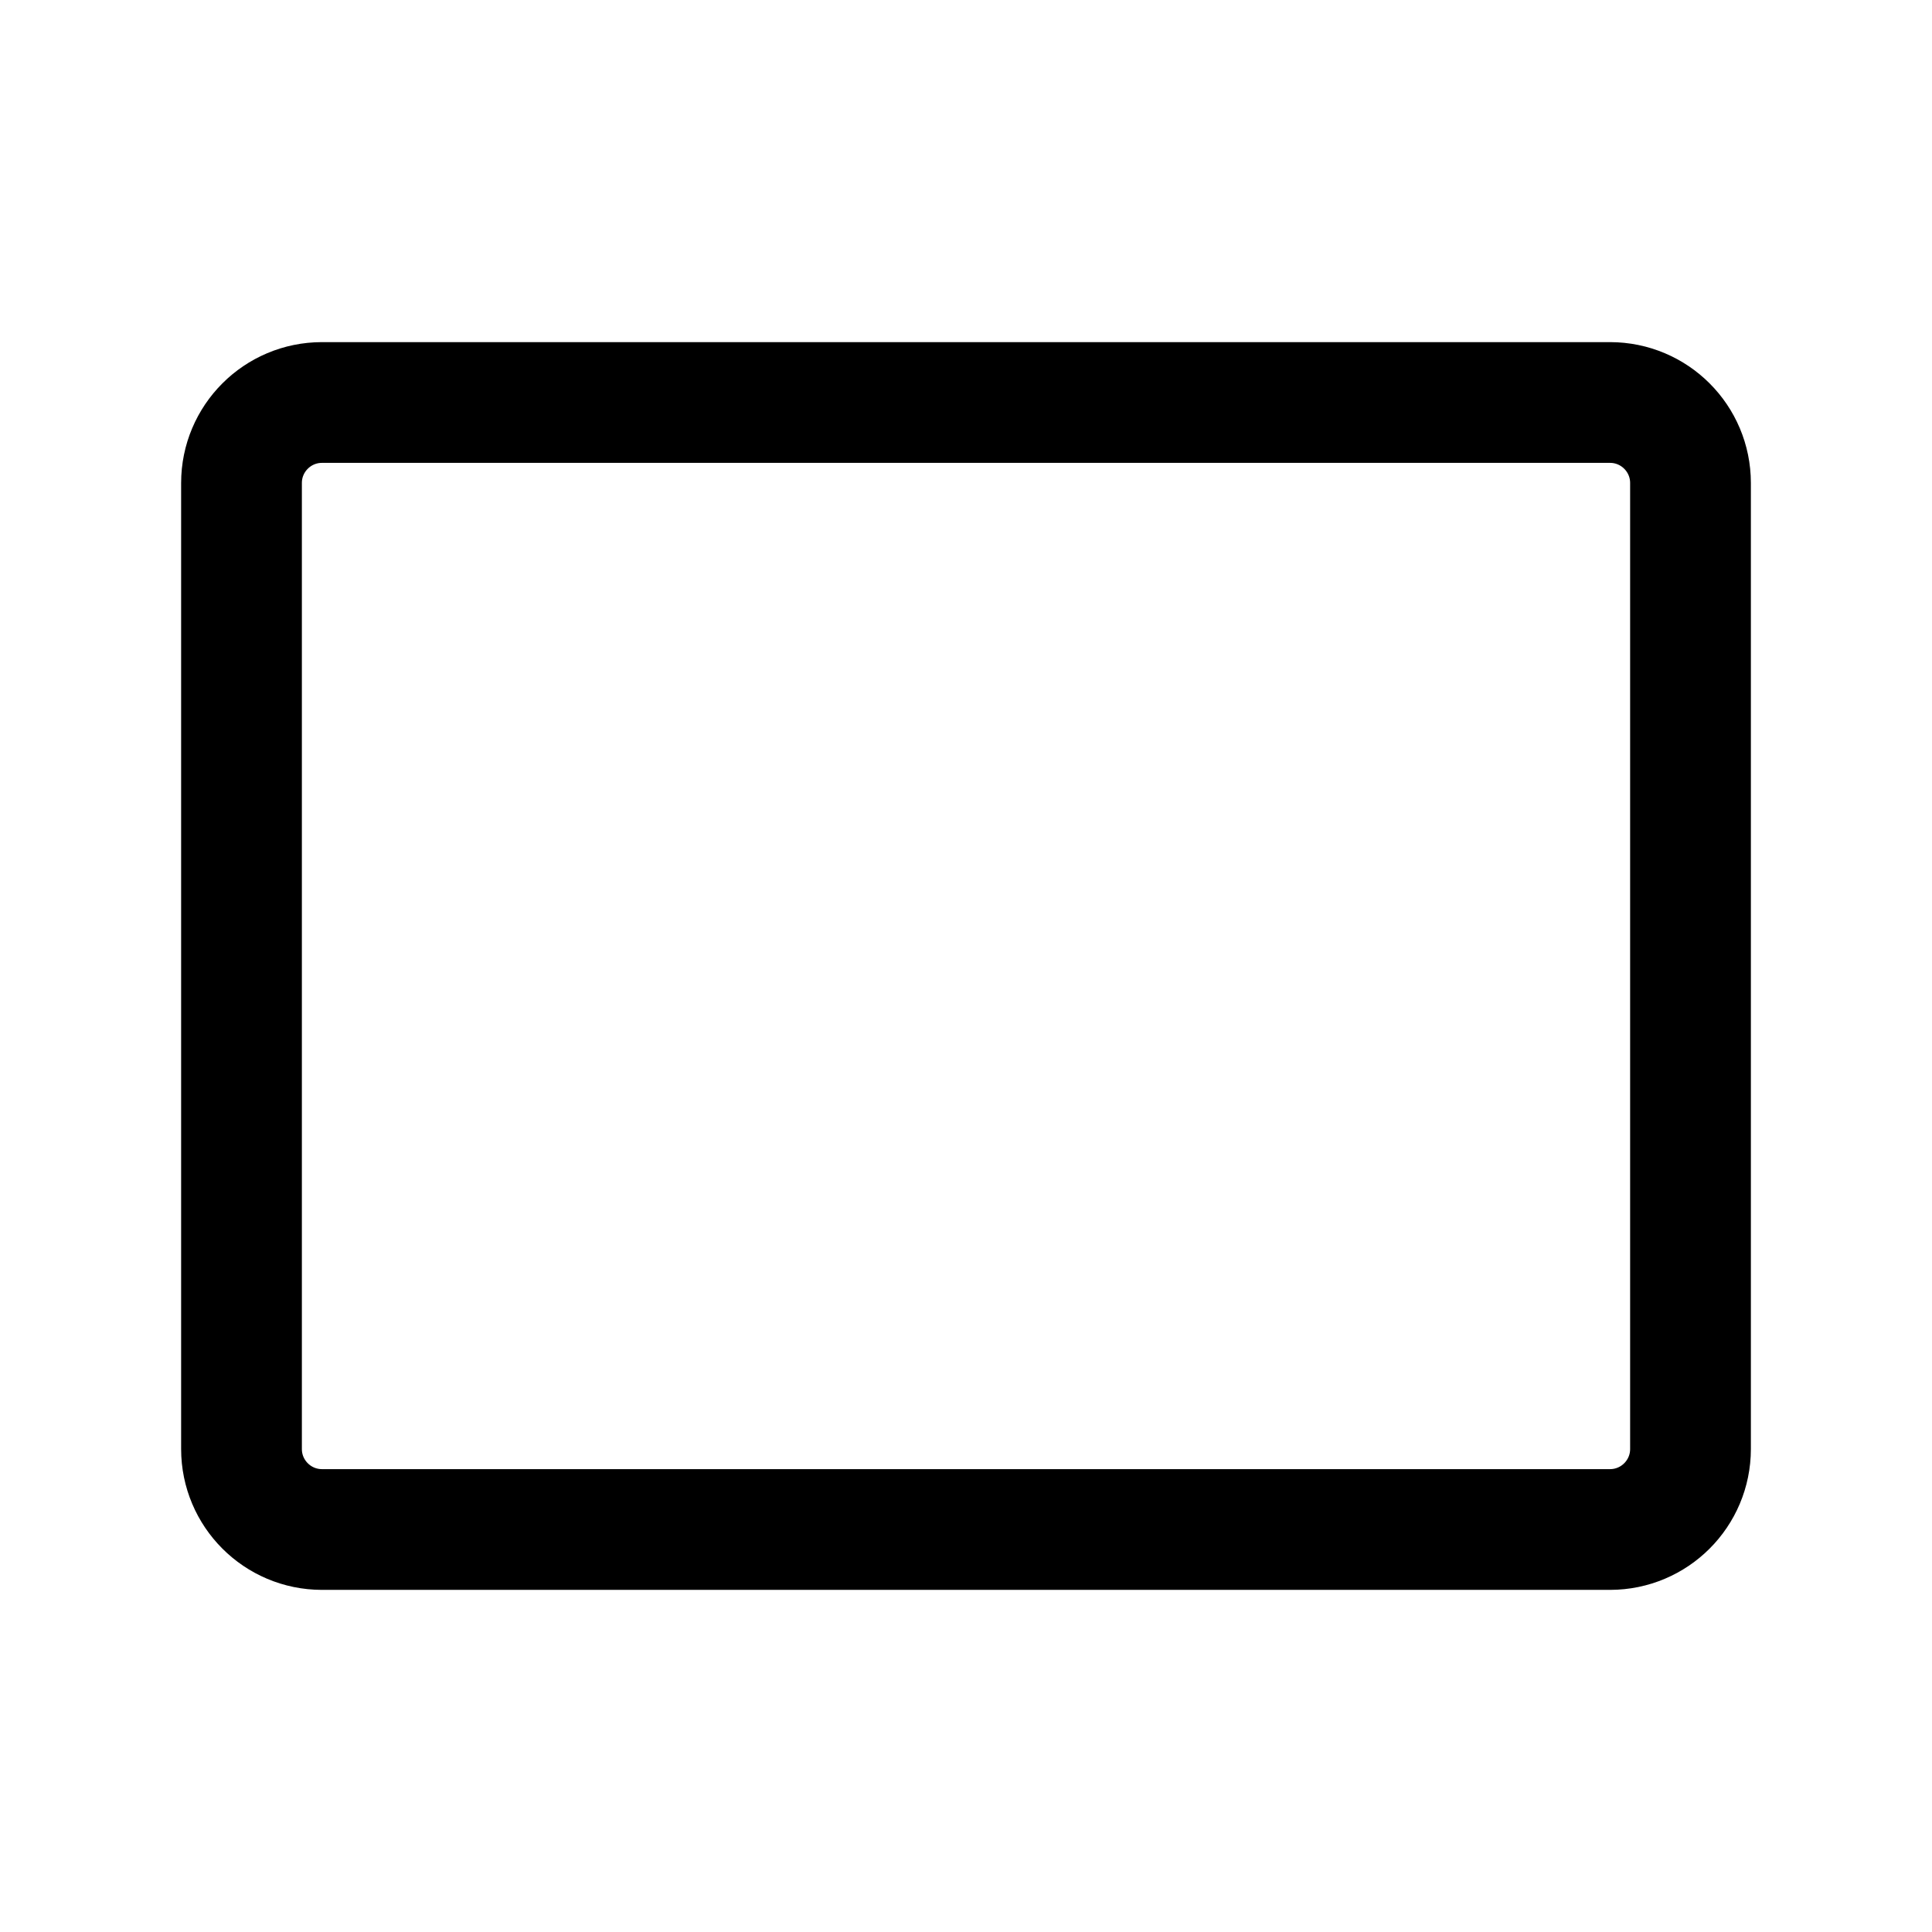
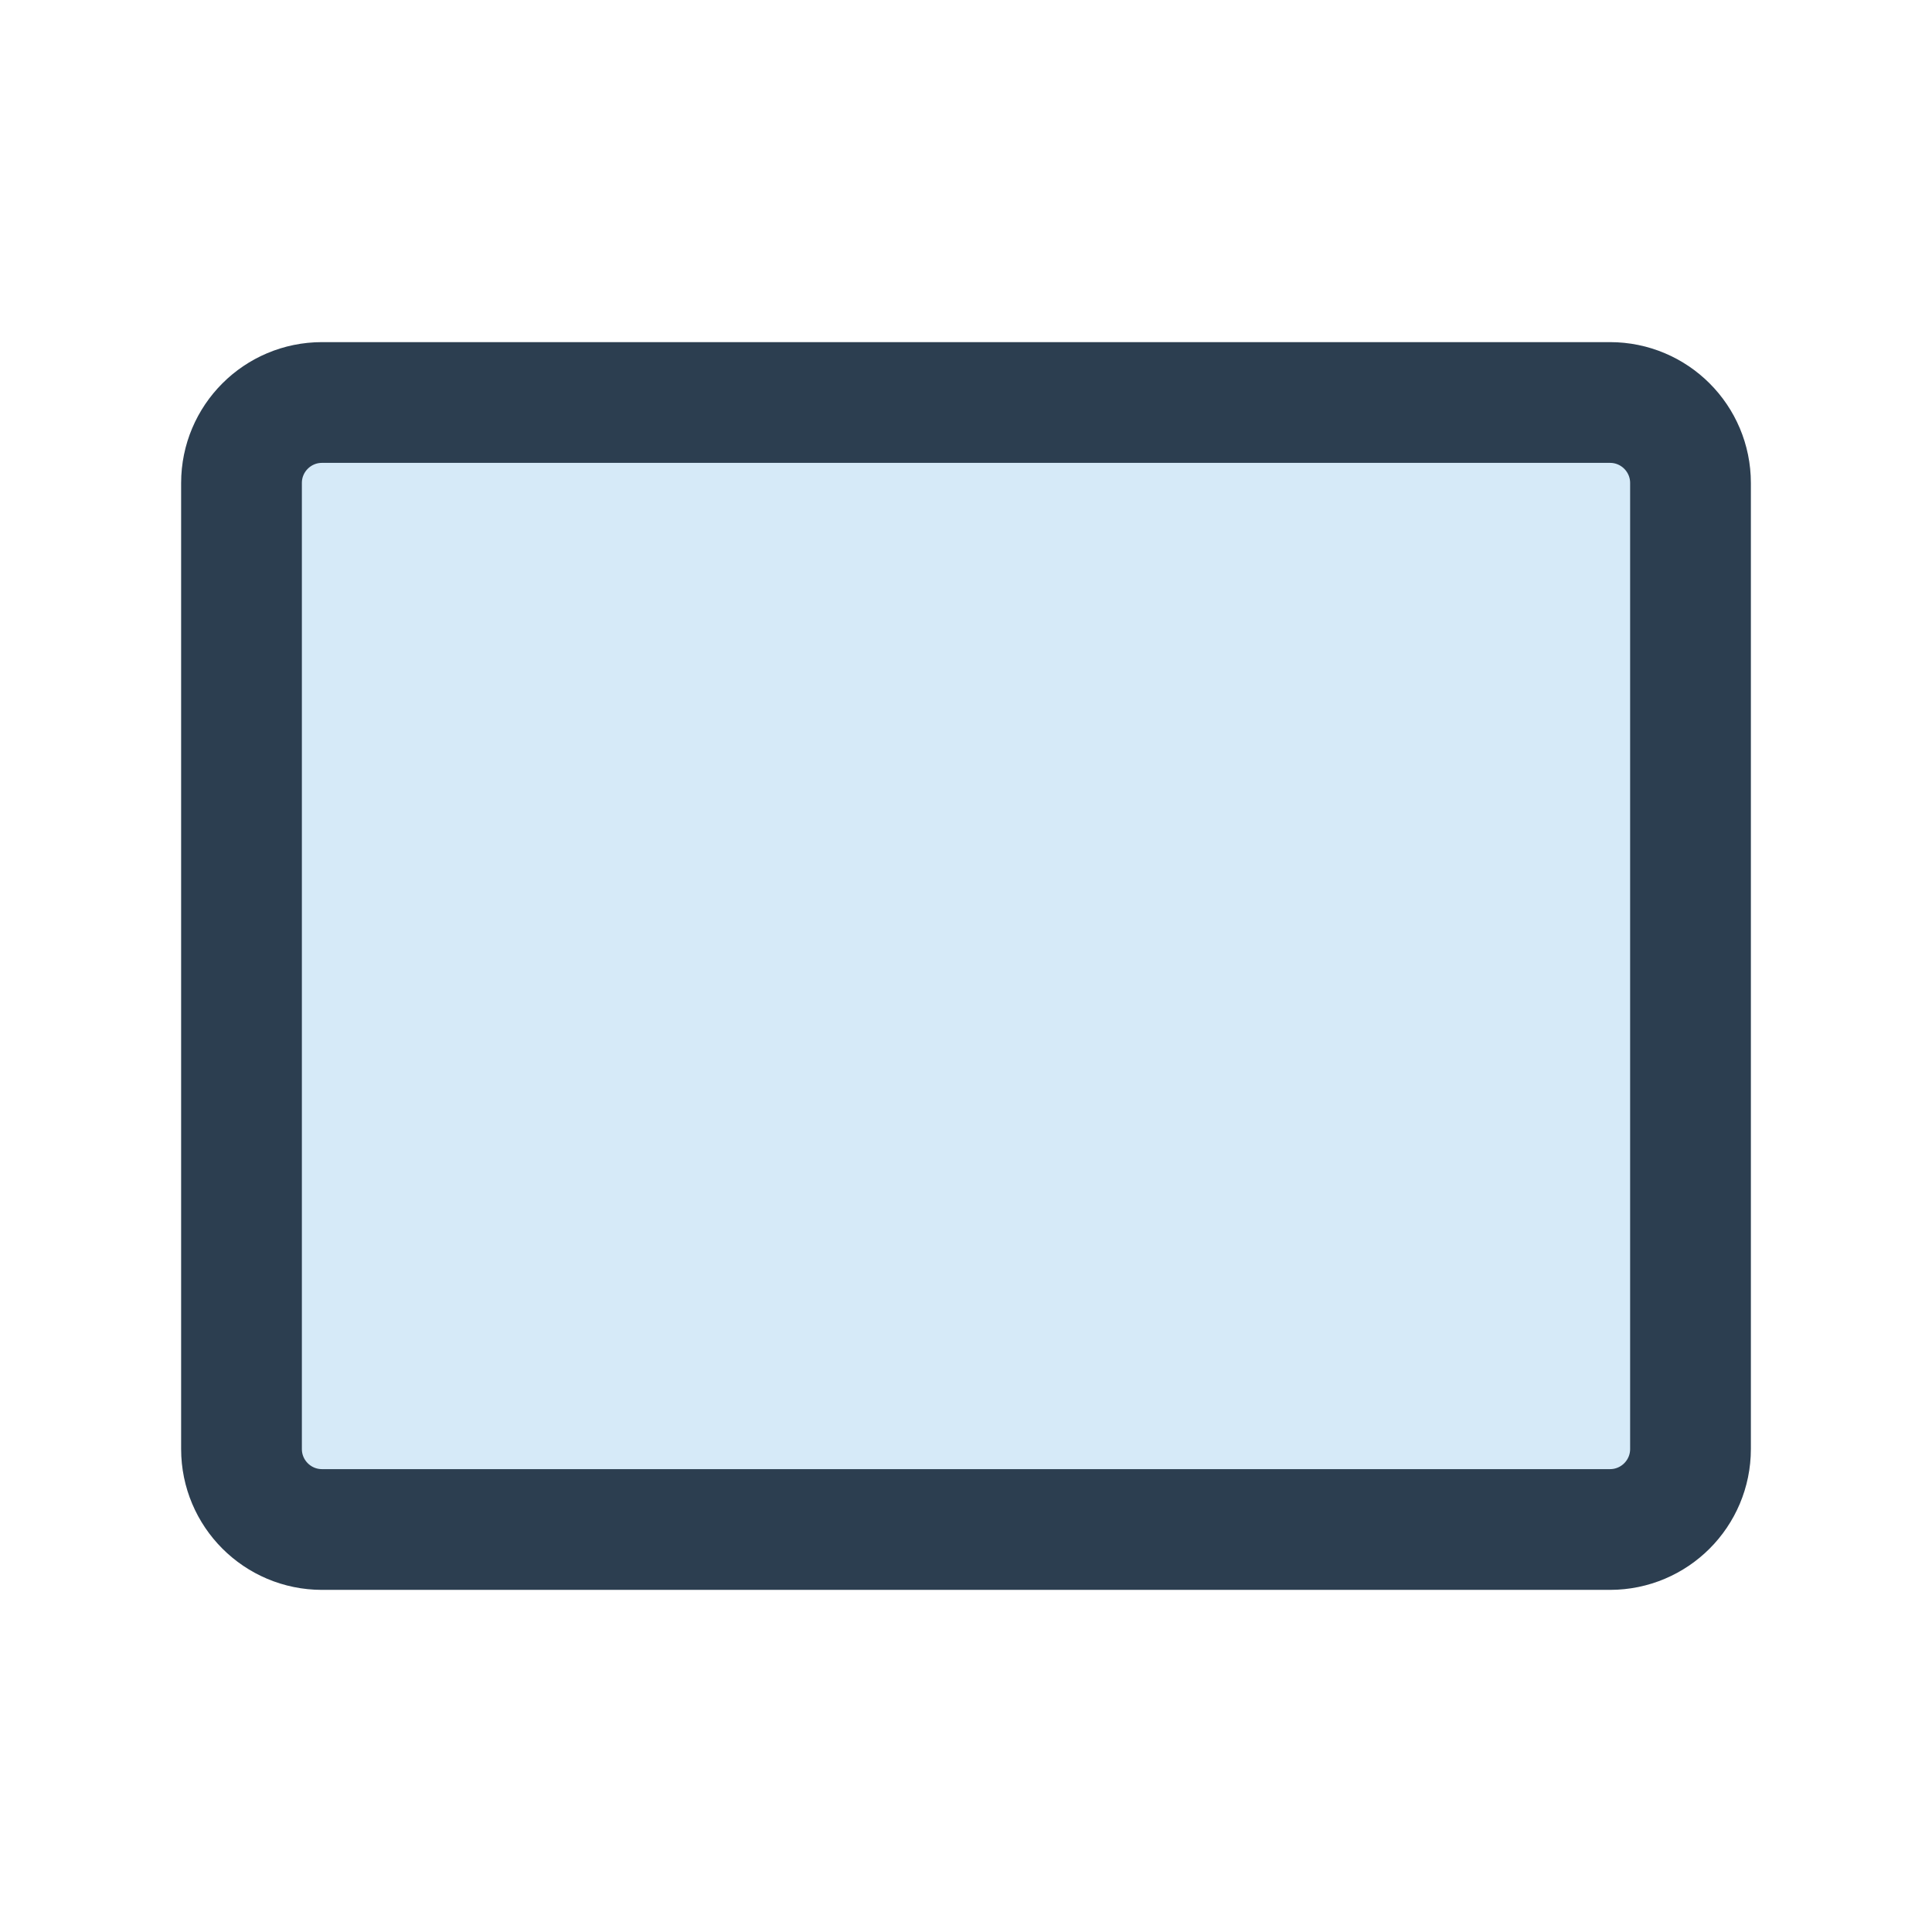
- <svg xmlns="http://www.w3.org/2000/svg" width="24" height="24" viewBox="0 0 24 24" fill="none" stroke="currentColor" stroke-width="1.5" stroke-linecap="round" stroke-linejoin="round">
-   <rect x="3" y="5" width="18" height="14" rx="1" />
+ <svg xmlns="http://www.w3.org/2000/svg" width="24" height="24" viewBox="0 0 24 24" fill="none" stroke="#2C3E50" stroke-width="1.5" stroke-linecap="round" stroke-linejoin="round">
+   <rect x="3" y="5" width="18" height="14" rx="1" fill="#D6EAF8" />
</svg>
